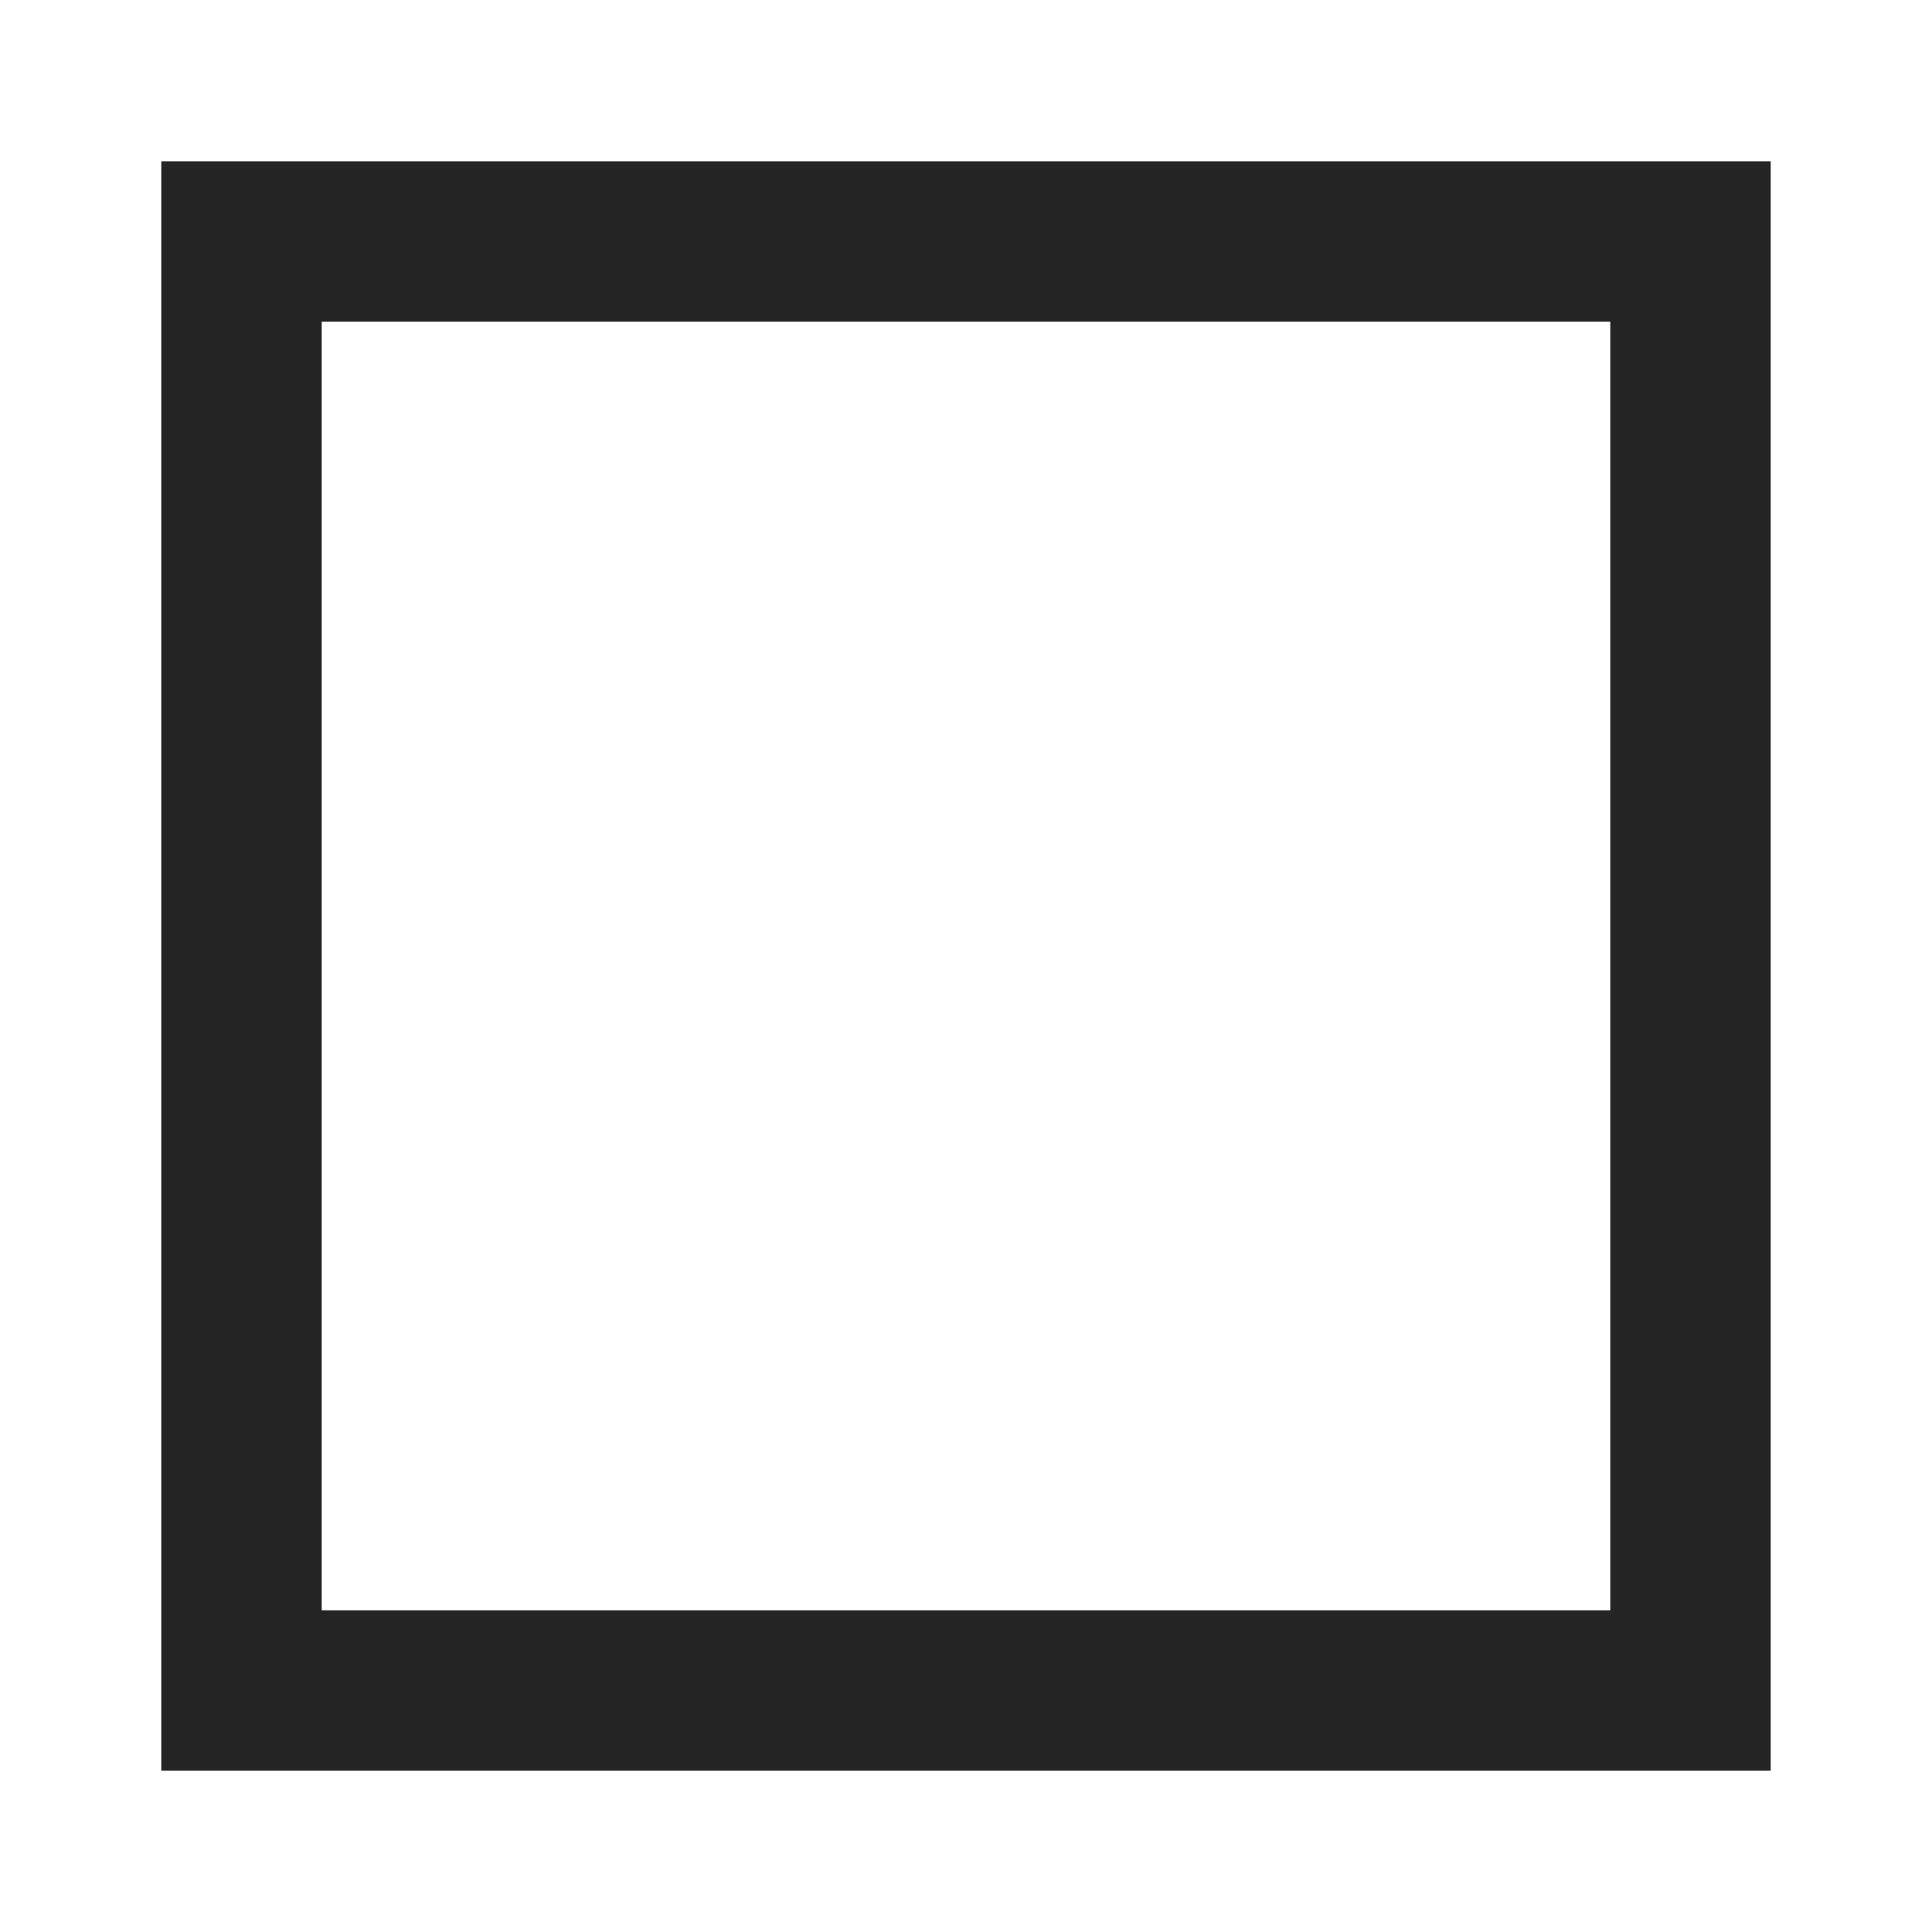
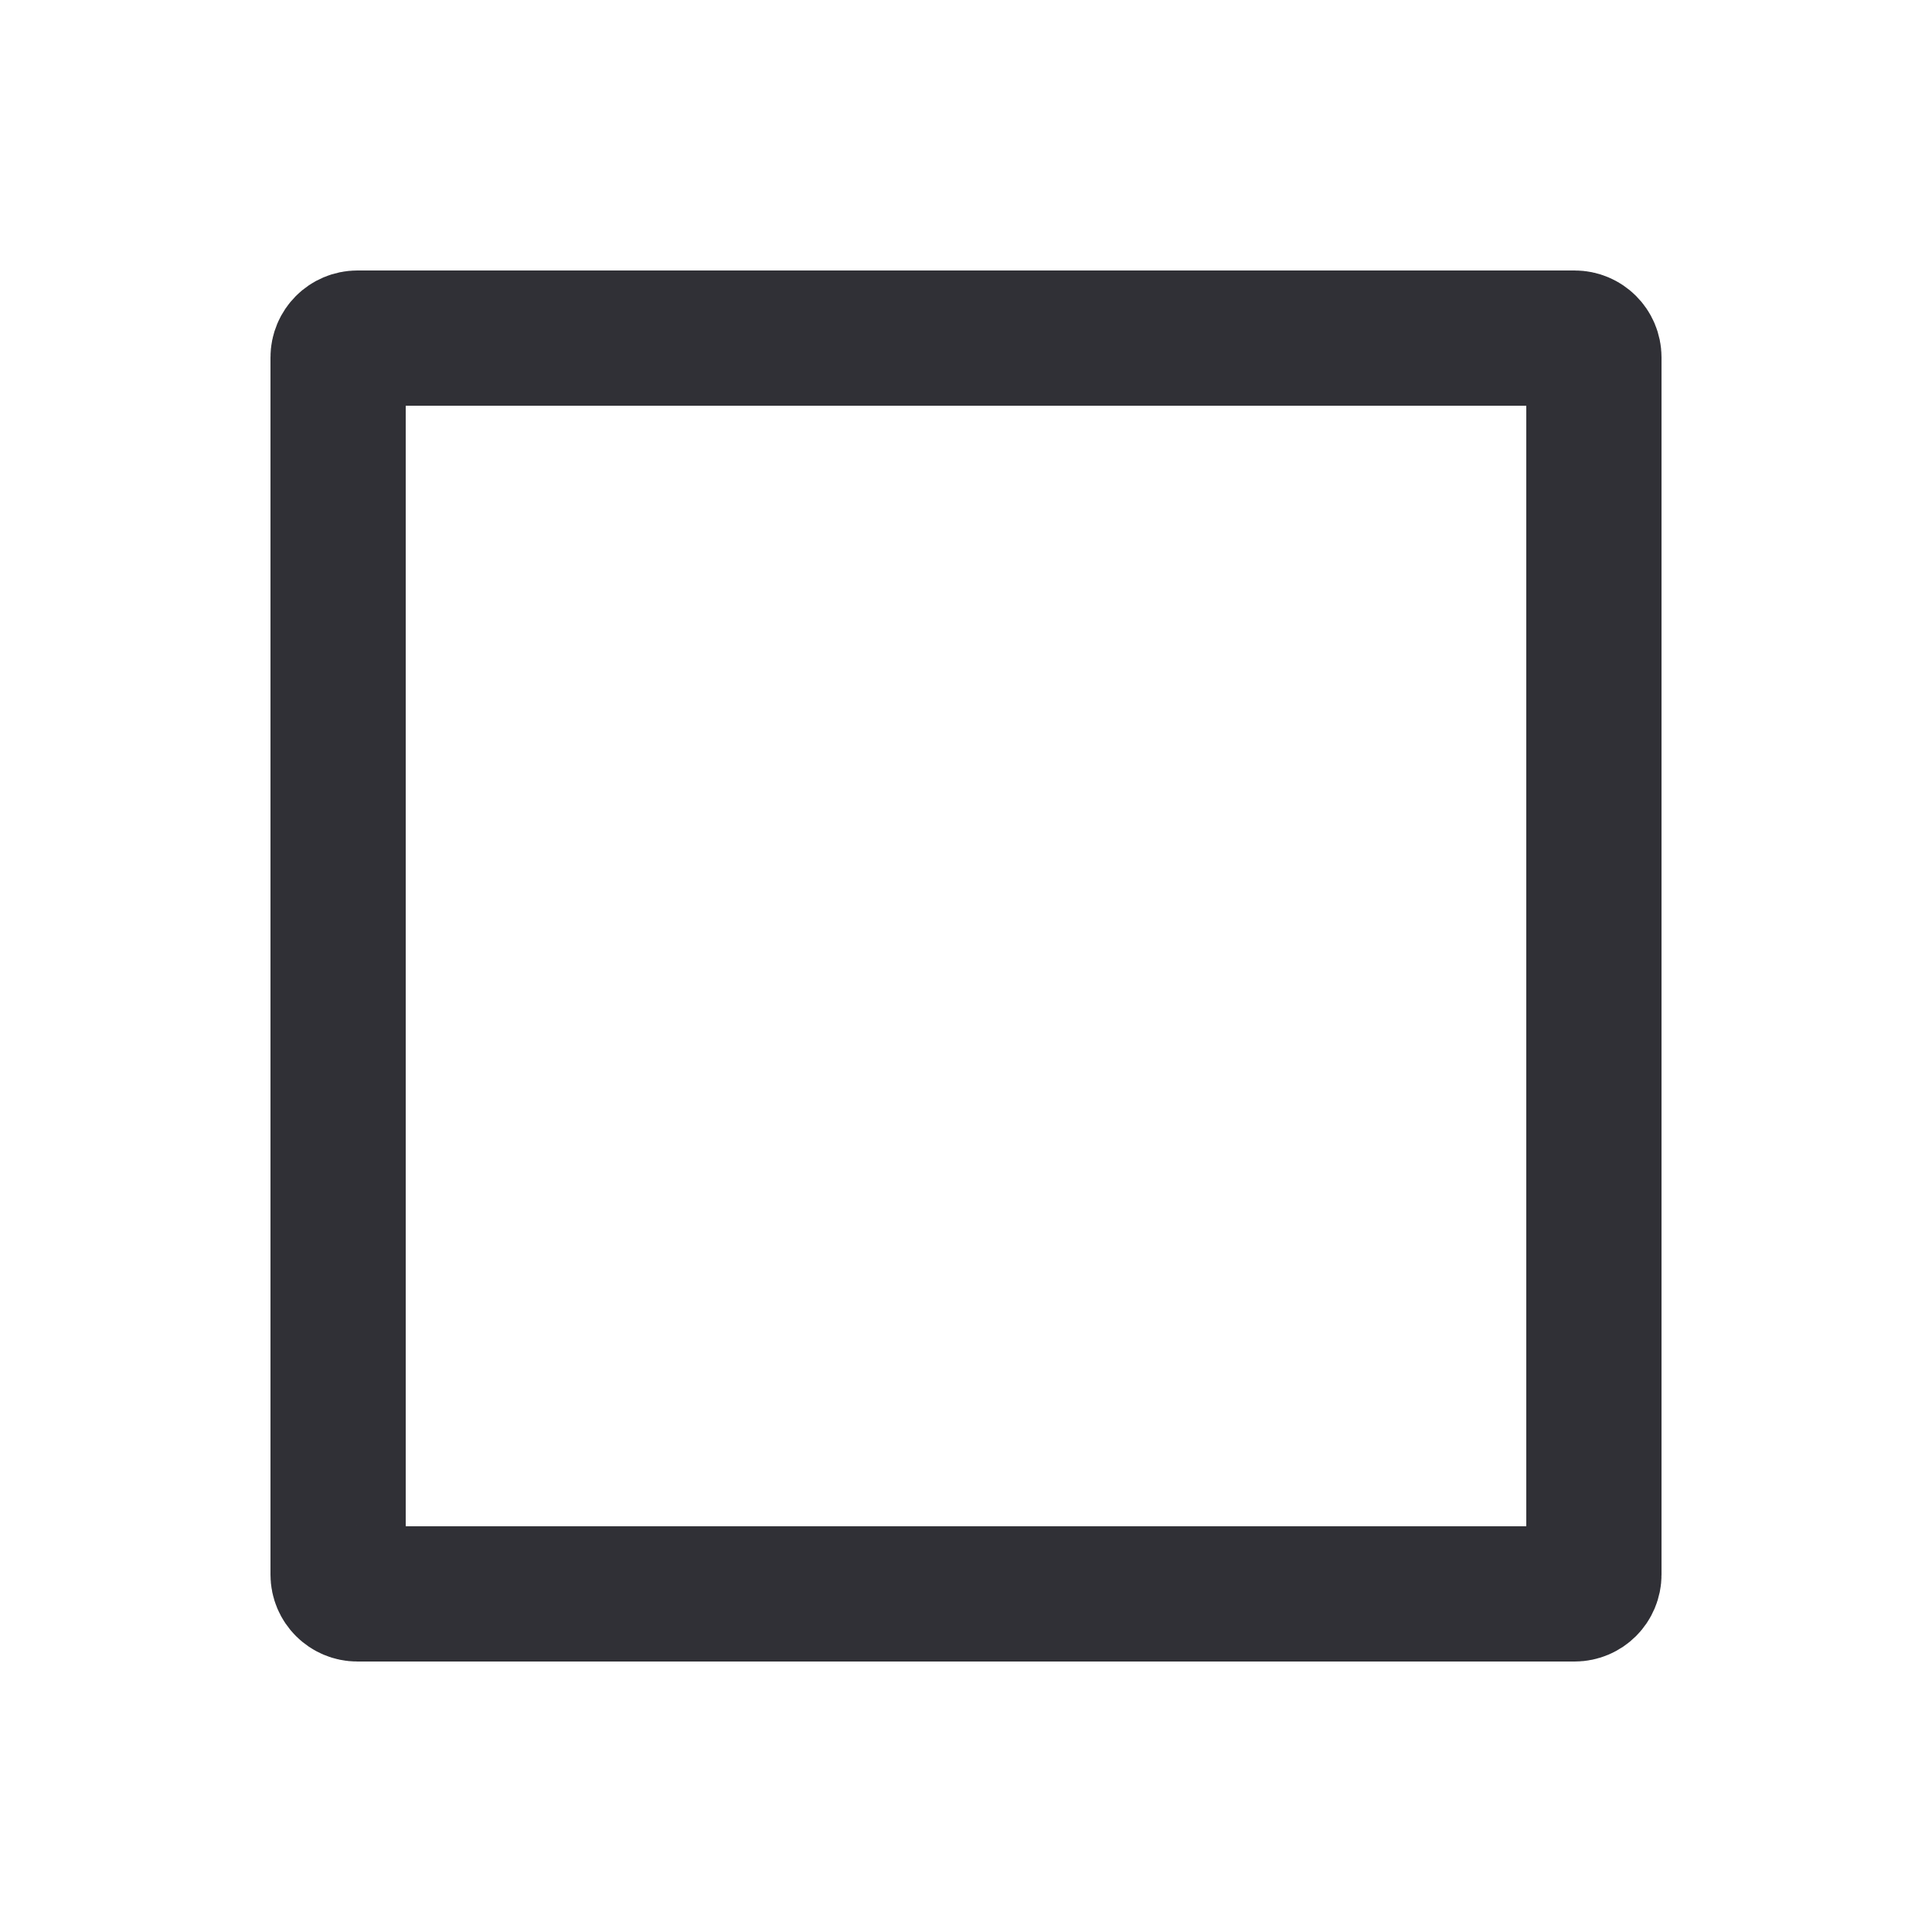
- <svg xmlns="http://www.w3.org/2000/svg" width="12" height="12" viewBox="0 0 12 12" fill="none" stroke="#242424" stroke-width="1" stroke-linecap="butt" stroke-linejoin="miter">
-   <rect x="1.5" y="1.5" width="9" height="9" />
+ <svg xmlns="http://www.w3.org/2000/svg" width="20" height="20" viewBox="0 0 20 20" fill="none" stroke="#303036" stroke-width="1.4" stroke-linecap="round" stroke-linejoin="round">
+   <rect x="3.5" y="3.5" width="13" height="13" rx="0.2" />
</svg>
